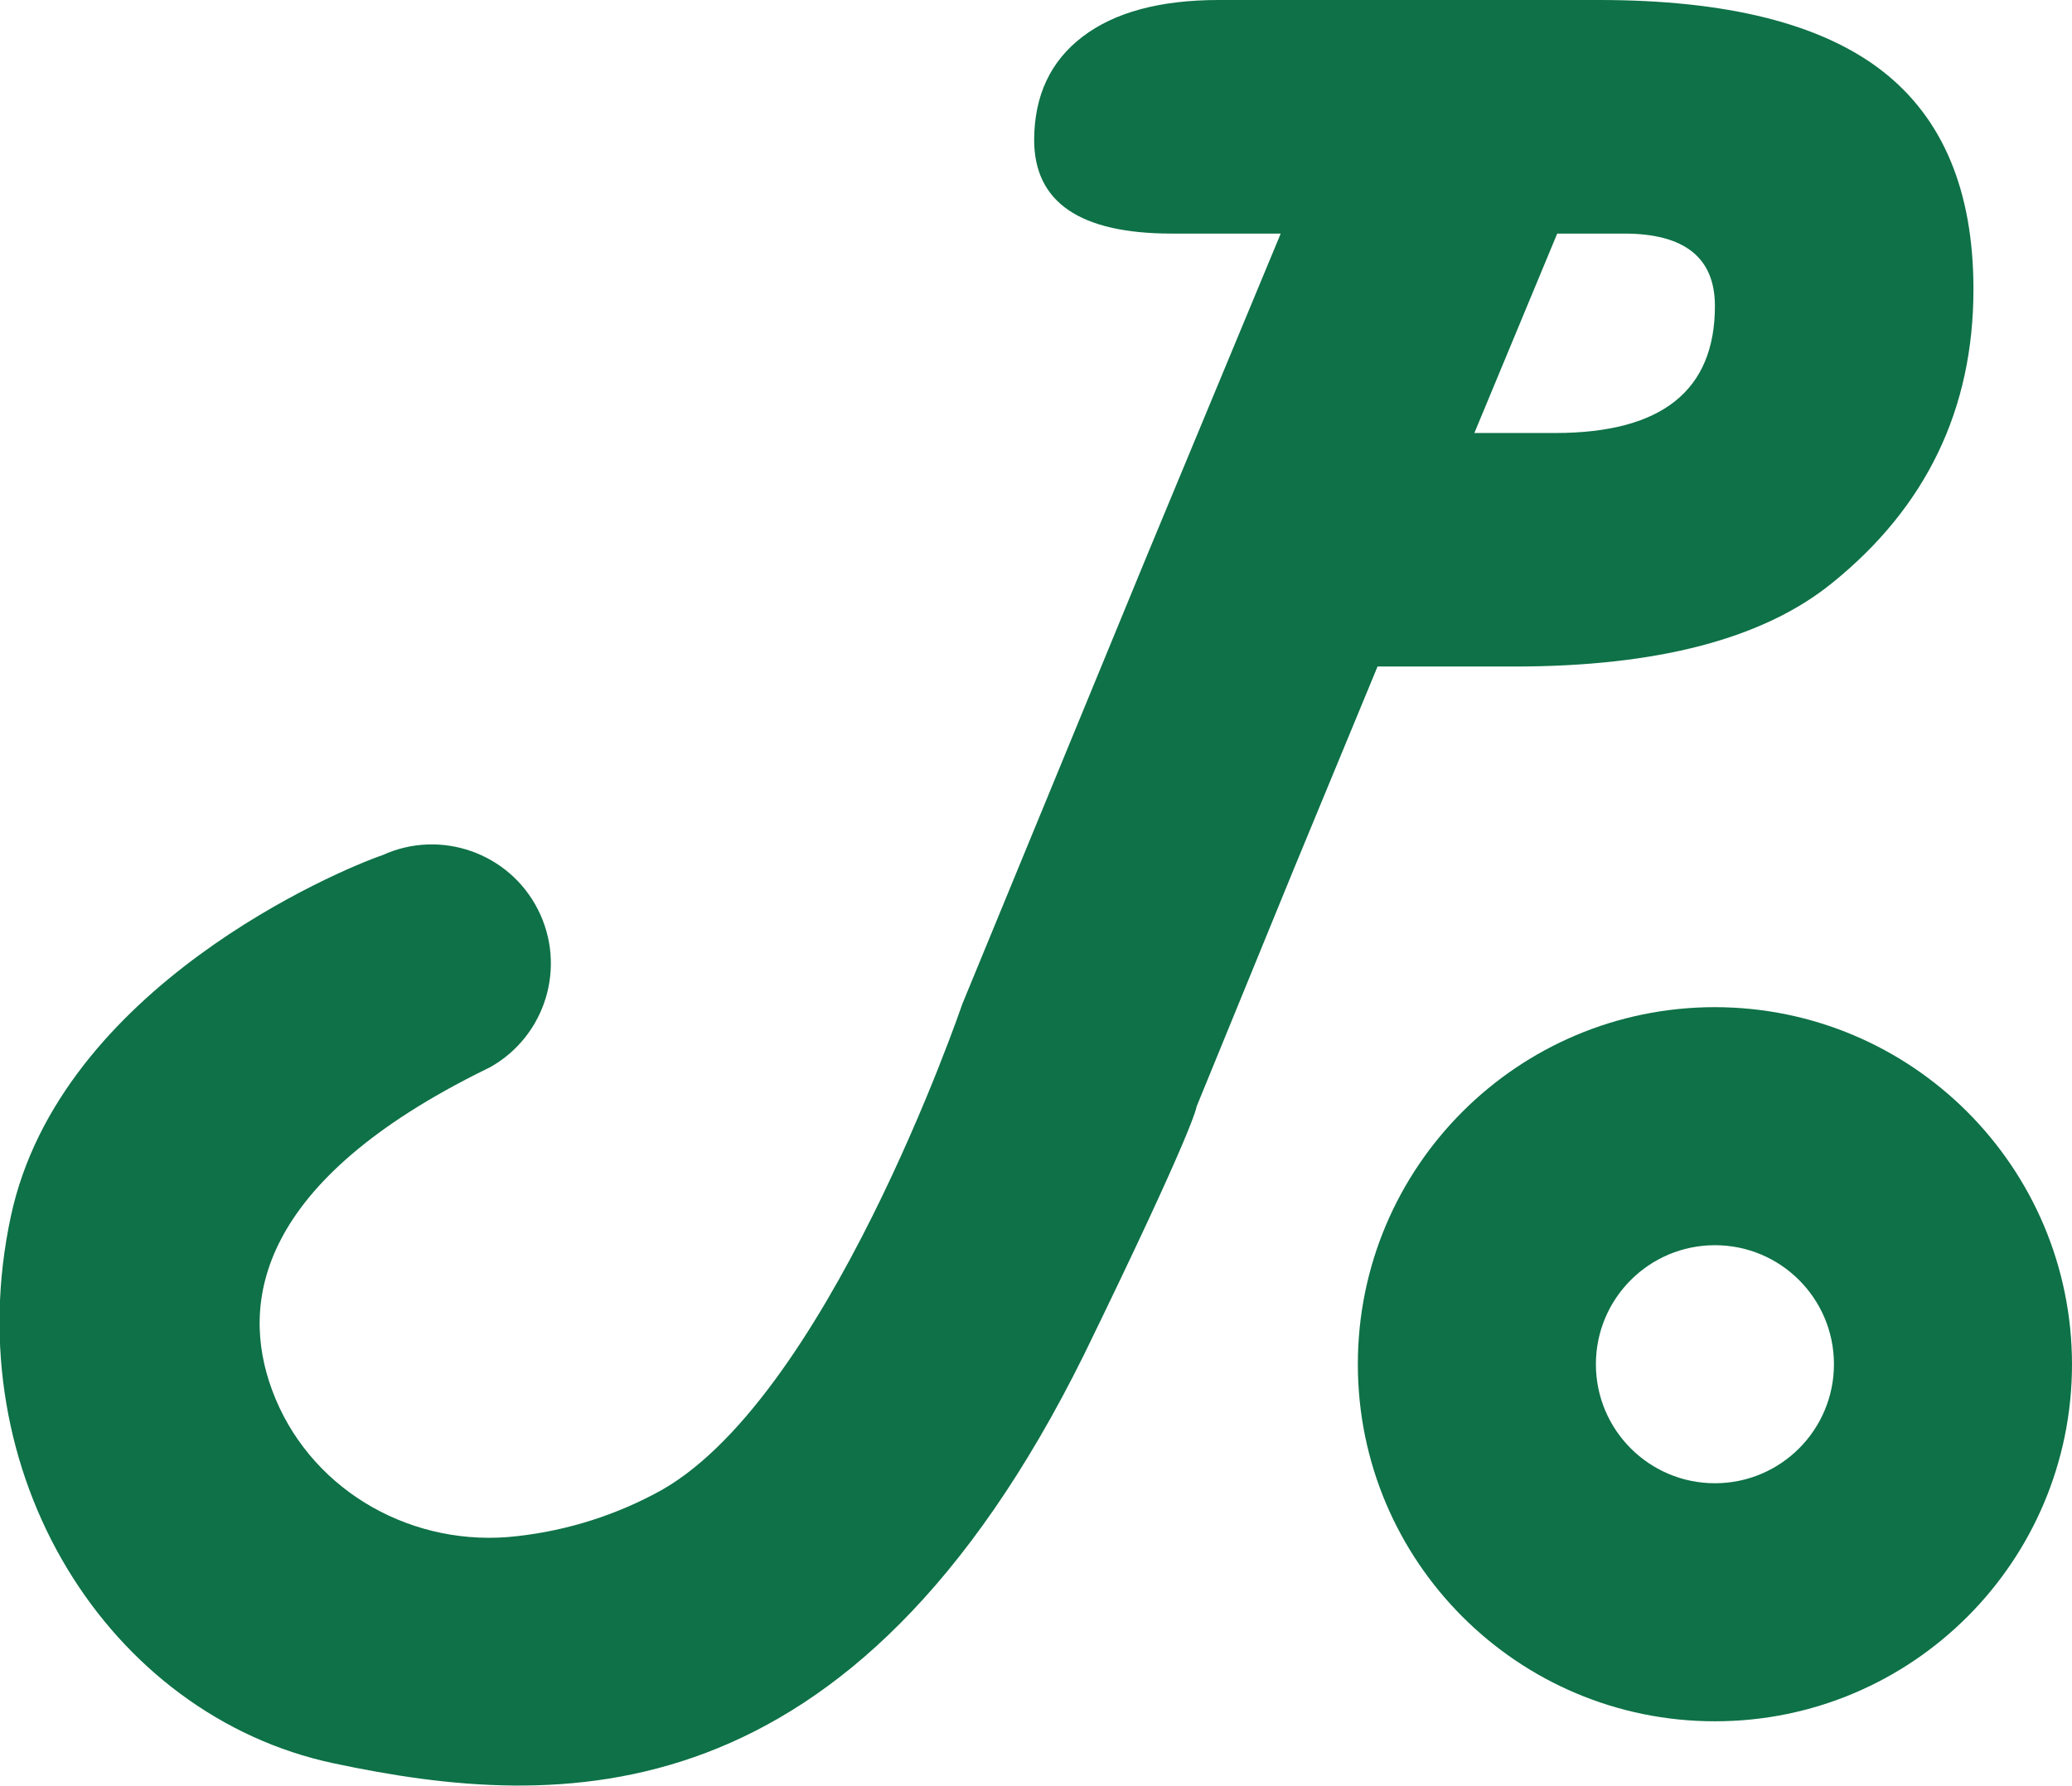
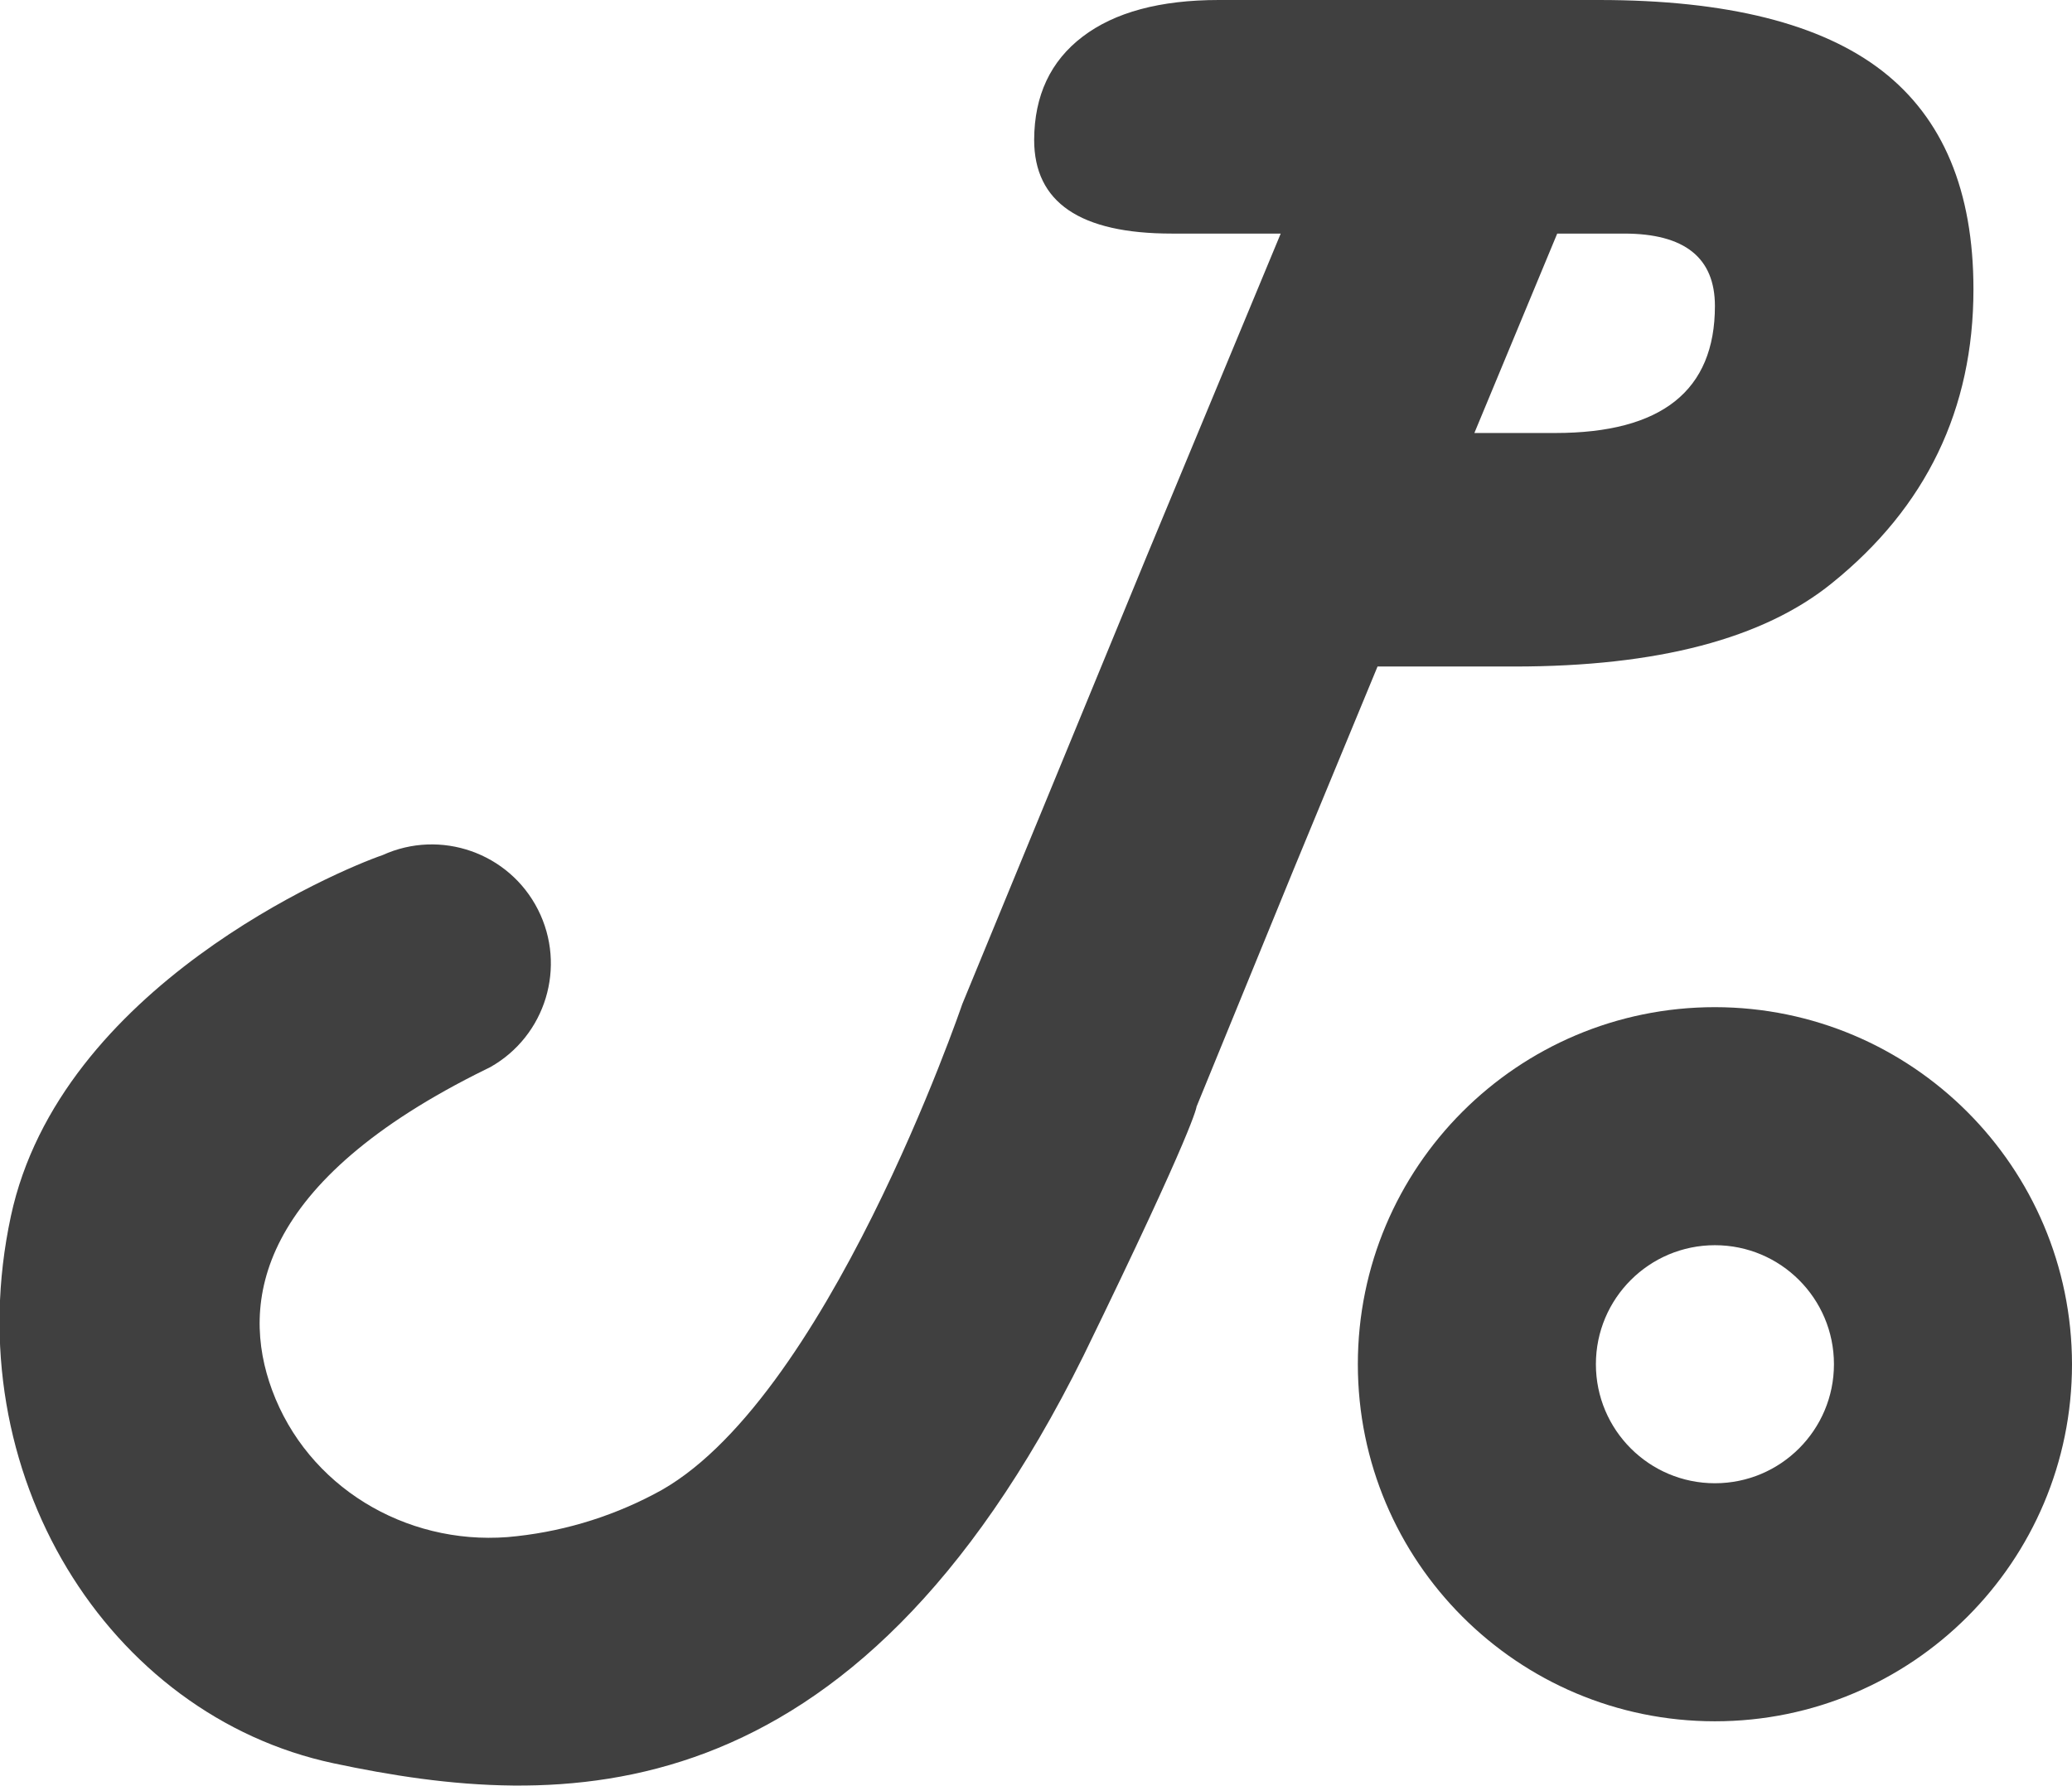
<svg xmlns="http://www.w3.org/2000/svg" viewBox="0 0 348.16 300">
  <defs>
-     <style>.cls-1{fill:#0e7147;fill-rule:evenodd;}</style>
+     <style>.cls-1{fill:#404040;fill-rule:evenodd;}</style>
  </defs>
  <g id="Layer_2" data-name="Layer 2">
    <g id="logos">
      <g id="po">
        <path class="cls-1" d="M316.26,11.91Q300.9,0,268.71,0H204.8Q190,0,181.91,6.16t-8.14,17.33q0,15.77,23.15,15.76H215.2L192.69,93.44l-31,75.29s-23.06,67.67-51.8,82.35a64.82,64.82,0,0,1-24.62,7.21c-17.22,1.31-33.59-8.52-39.56-24.73-5.4-14.63-2.54-35,36-53.91.21-.11.44-.2.65-.32l0,0h0a20,20,0,0,0-18.08-35.64v0c-7.24,2.48-54.2,22.15-62.46,60.71-9.26,43.2,16.38,83.86,54.24,91.9s87.06,10.06,126-68.49c18.94-38.85,19-41.86,19-41.86L217.41,146l14.06-34h23q36.06,0,53.34-14Q331.6,78.83,331.6,48.61,331.6,23.82,316.26,11.91ZM261.33,72.76H247.74l13.92-33.51H272.9q15.25,0,15.26,12.16Q288.16,72.76,261.33,72.76Z" />
        <path class="cls-1" d="M288.16,169.24a60,60,0,1,0,60,60A60.07,60.07,0,0,0,288.16,169.24Zm0,80a20,20,0,1,1,20-20A20,20,0,0,1,288.16,249.24Z" />
      </g>
    </g>
  </g>
</svg>
